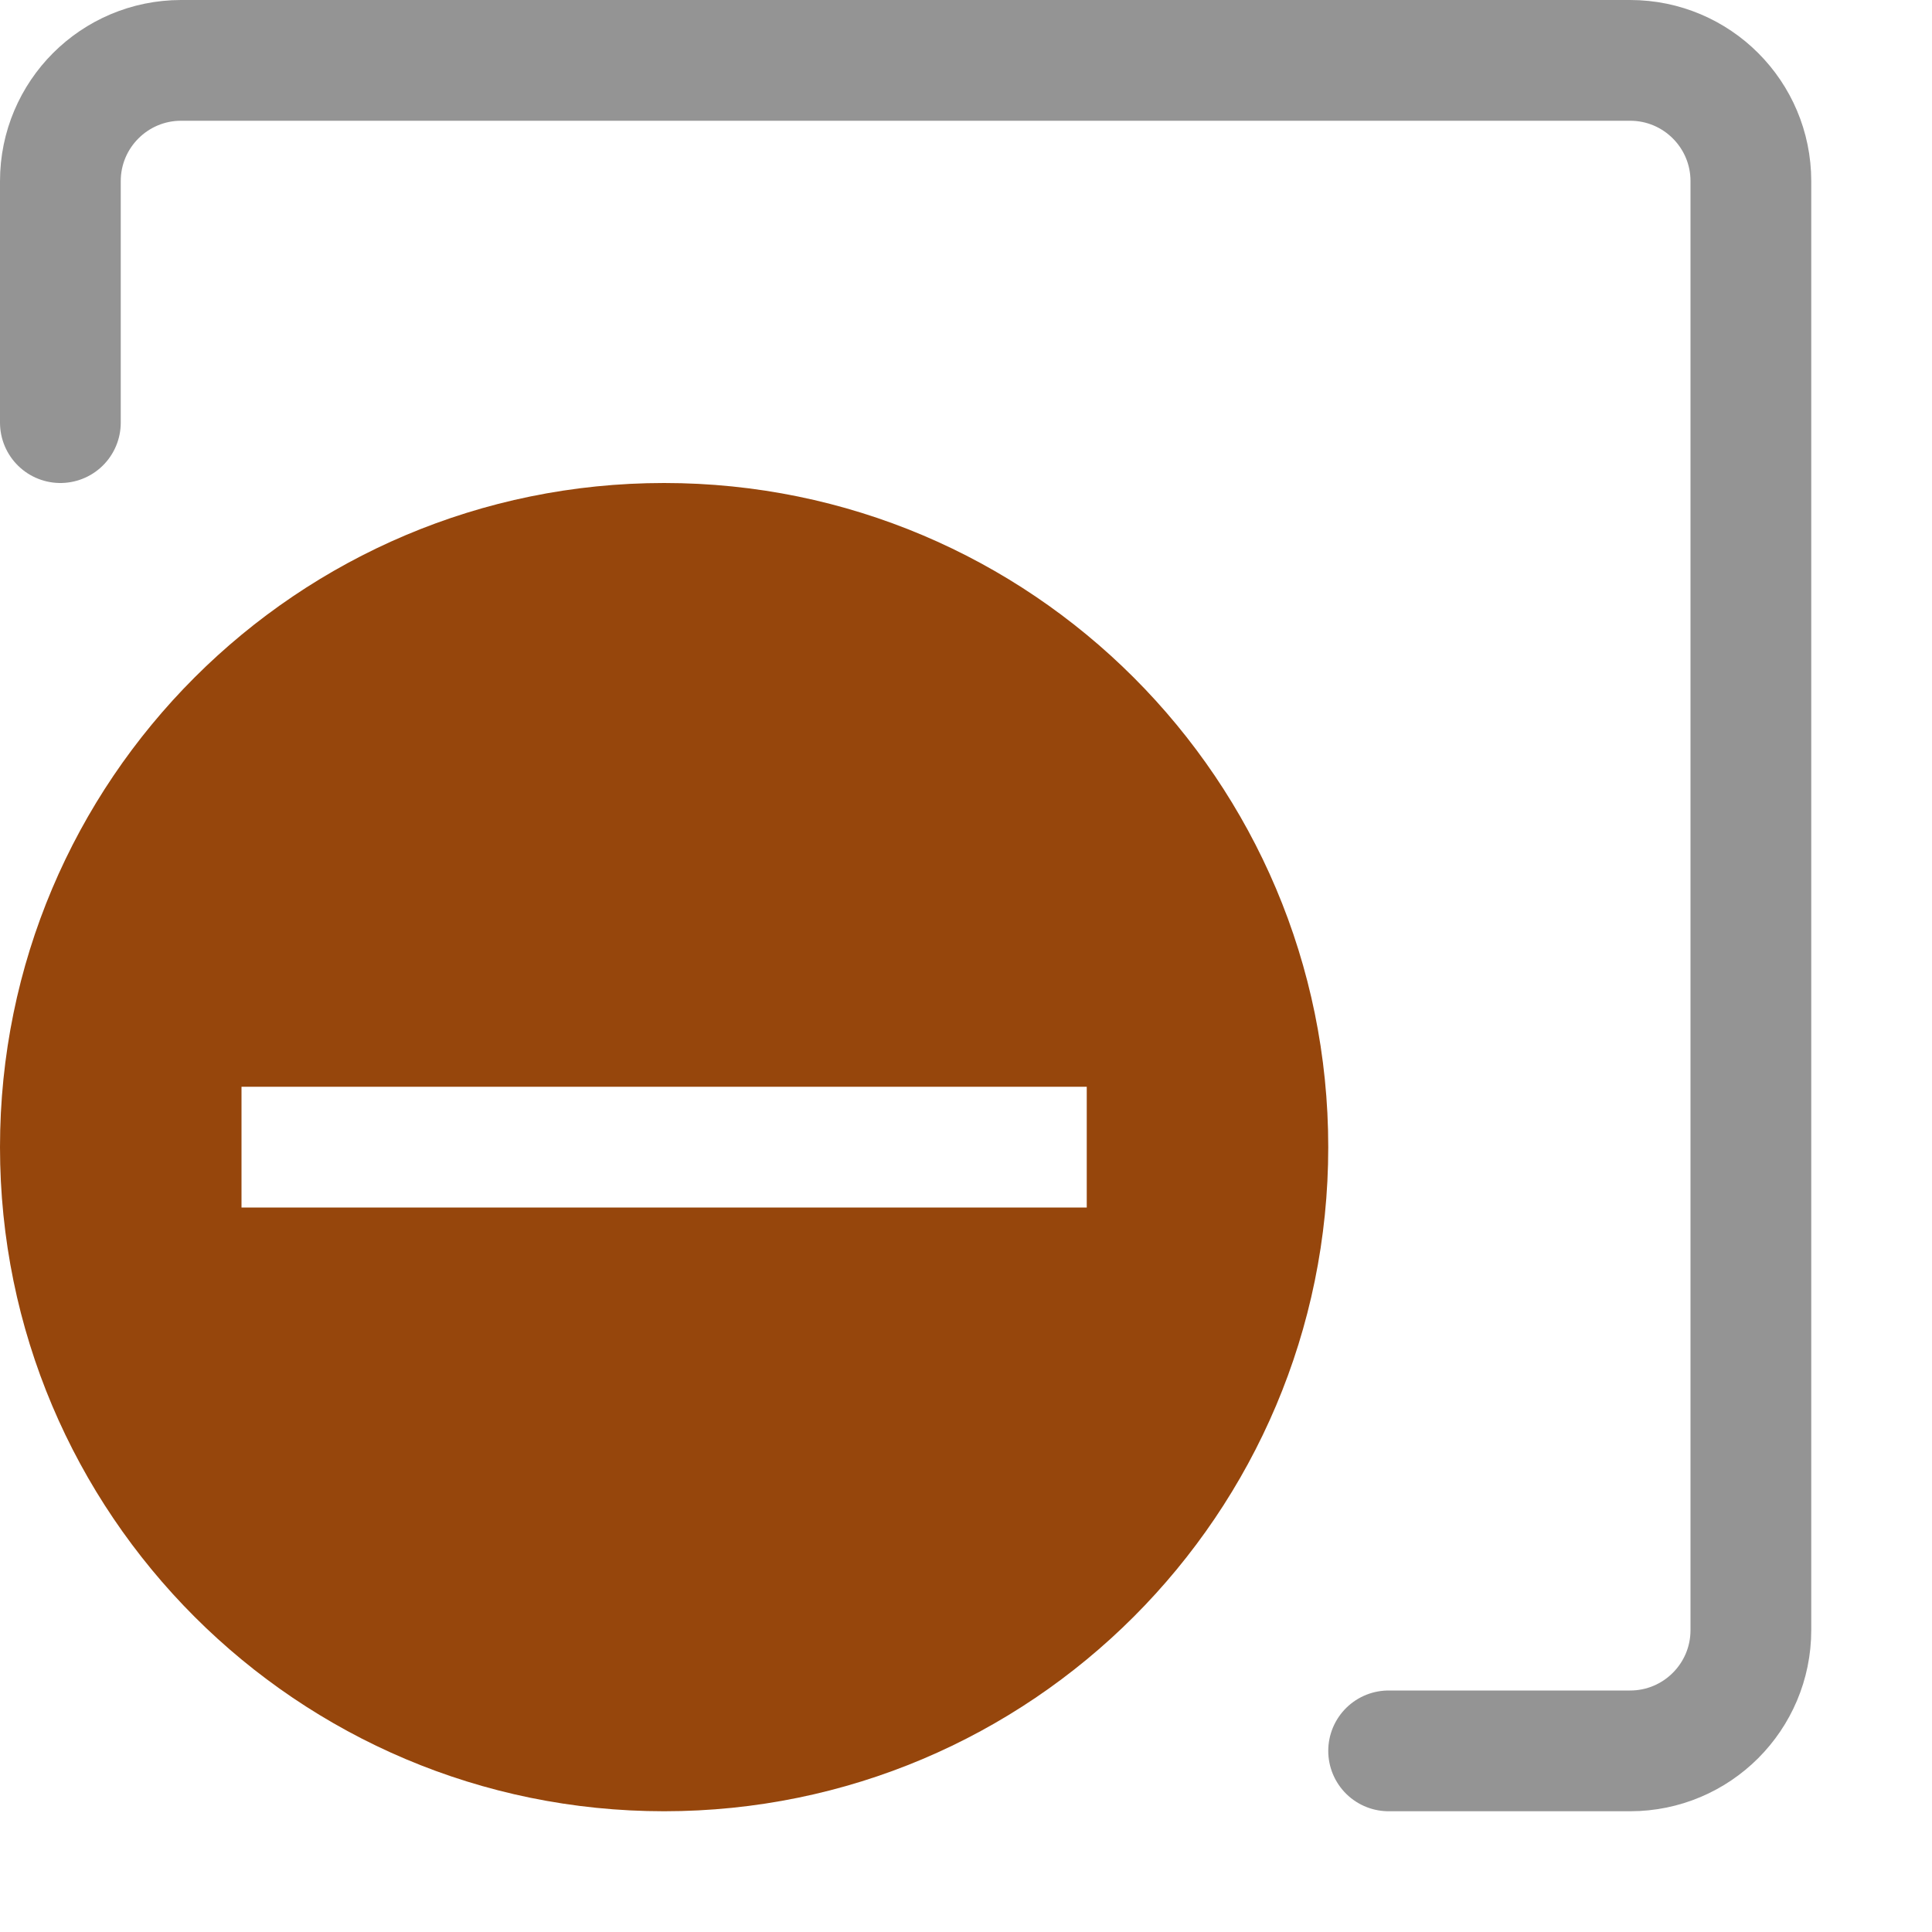
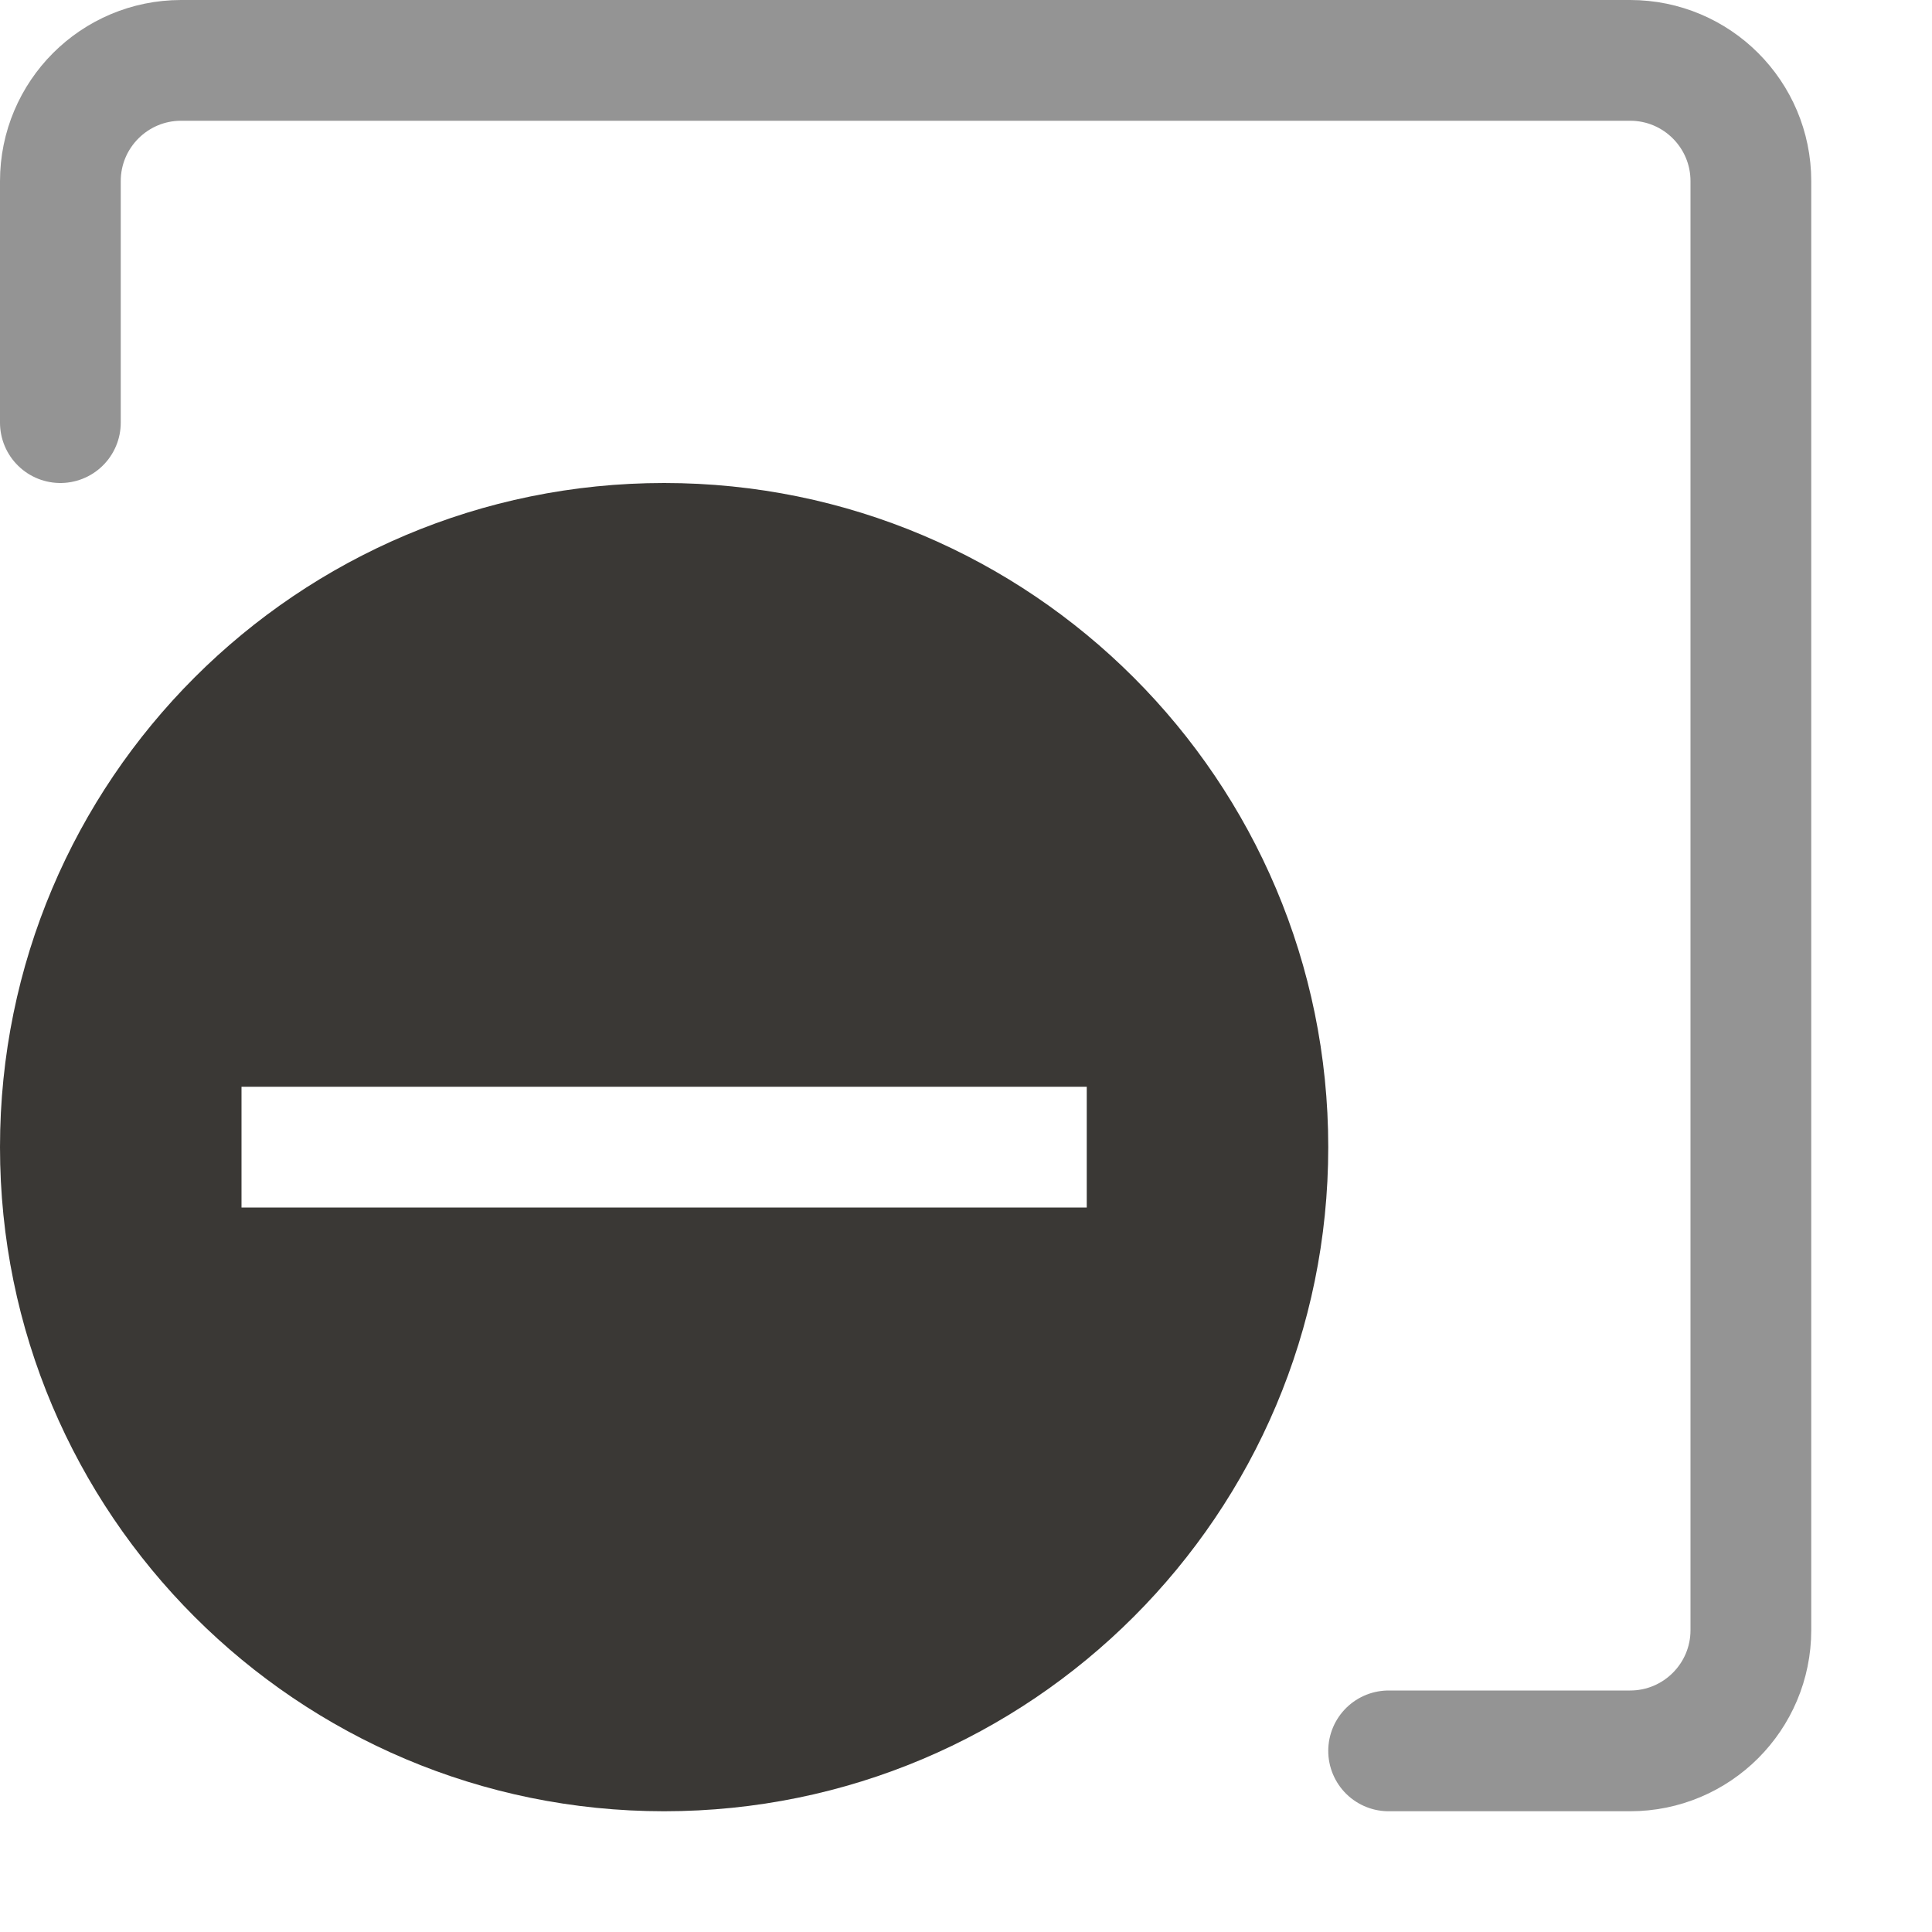
<svg xmlns="http://www.w3.org/2000/svg" width="16" height="16" viewBox="0 0 16 16">
  <path d="M.5,3.5v-2a1,1,0,0,1,1-1h12a1,1,0,0,1,1,1v12a1,1,0,0,1-1,1h-2" style="fill:none;stroke:#949494;stroke-linecap:round;stroke-linejoin:round" />
-   <path d="M5.5,4h0A5.5,5.5,0,0,0,0,9.5H0A5.5,5.5,0,0,0,5.5,15h0A5.5,5.5,0,0,0,11,9.5h0A5.5,5.5,0,0,0,5.5,4ZM9,10H2V9H9Z" style="fill:#96460C" />
+   <path d="M5.5,4h0A5.5,5.5,0,0,0,0,9.5H0A5.5,5.5,0,0,0,5.5,15h0A5.5,5.5,0,0,0,11,9.5h0A5.5,5.5,0,0,0,5.5,4ZM9,10H2V9H9Z" style="fill:#3A3835" />
</svg>
